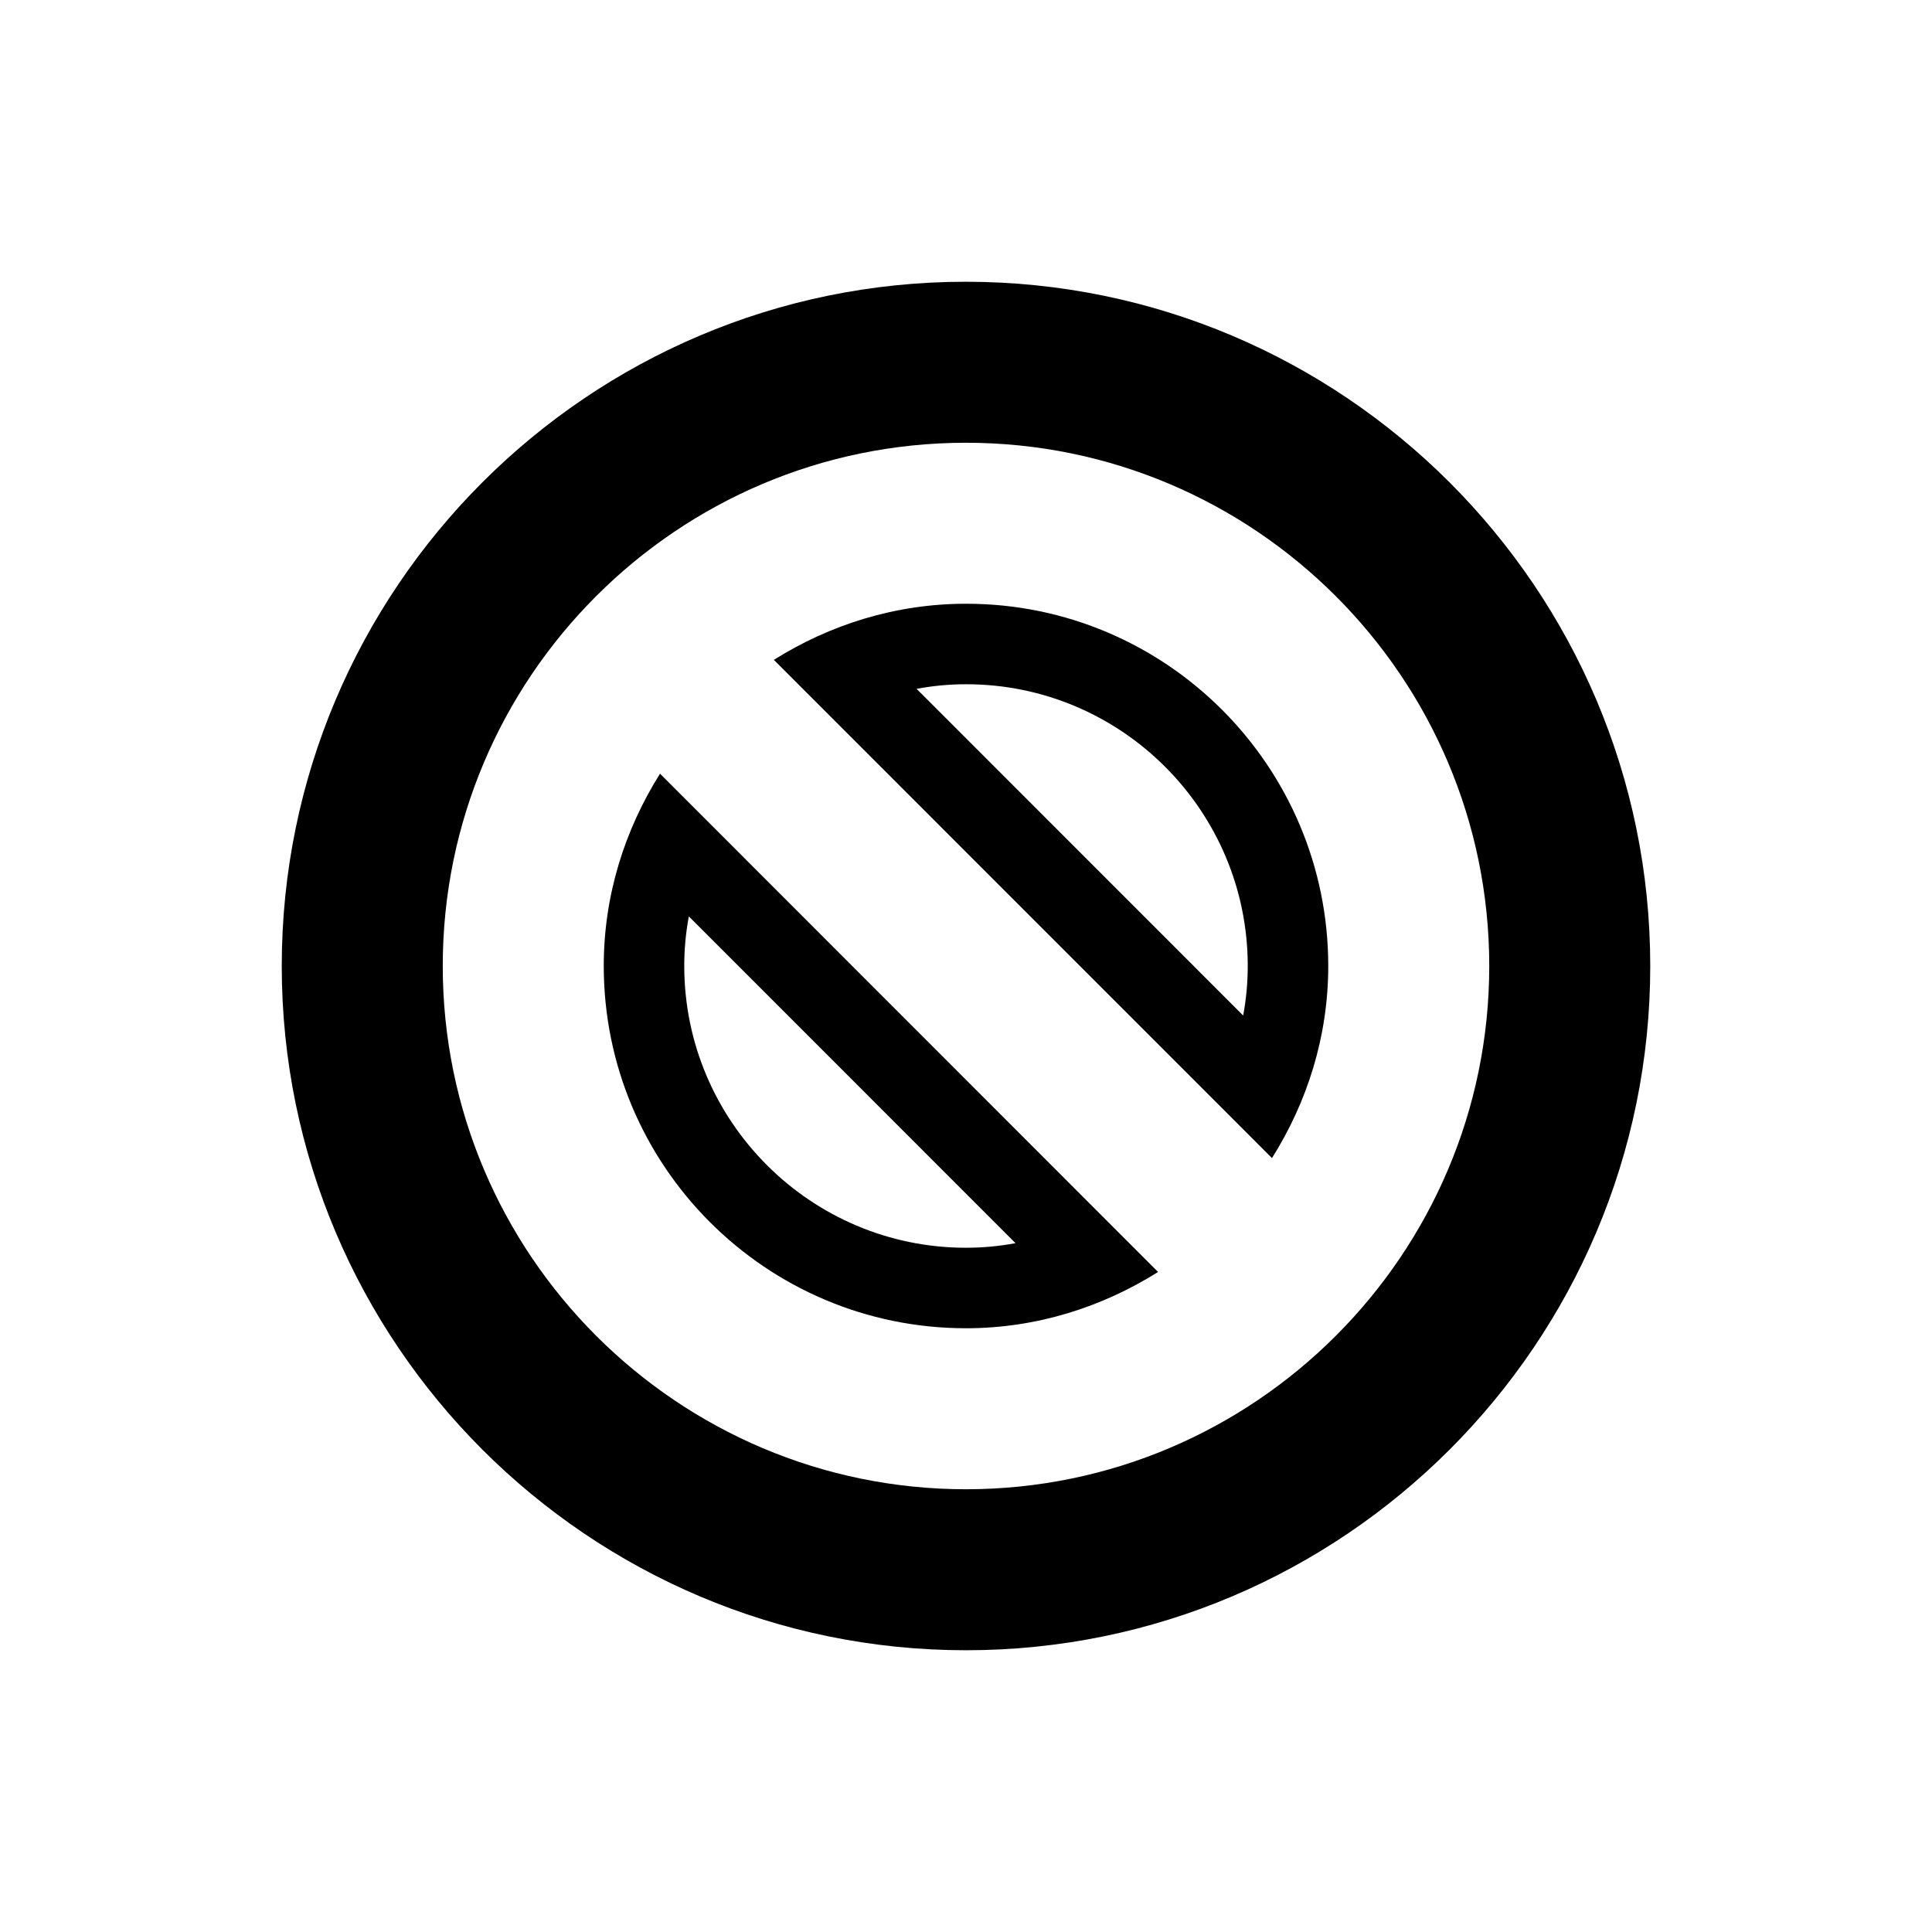
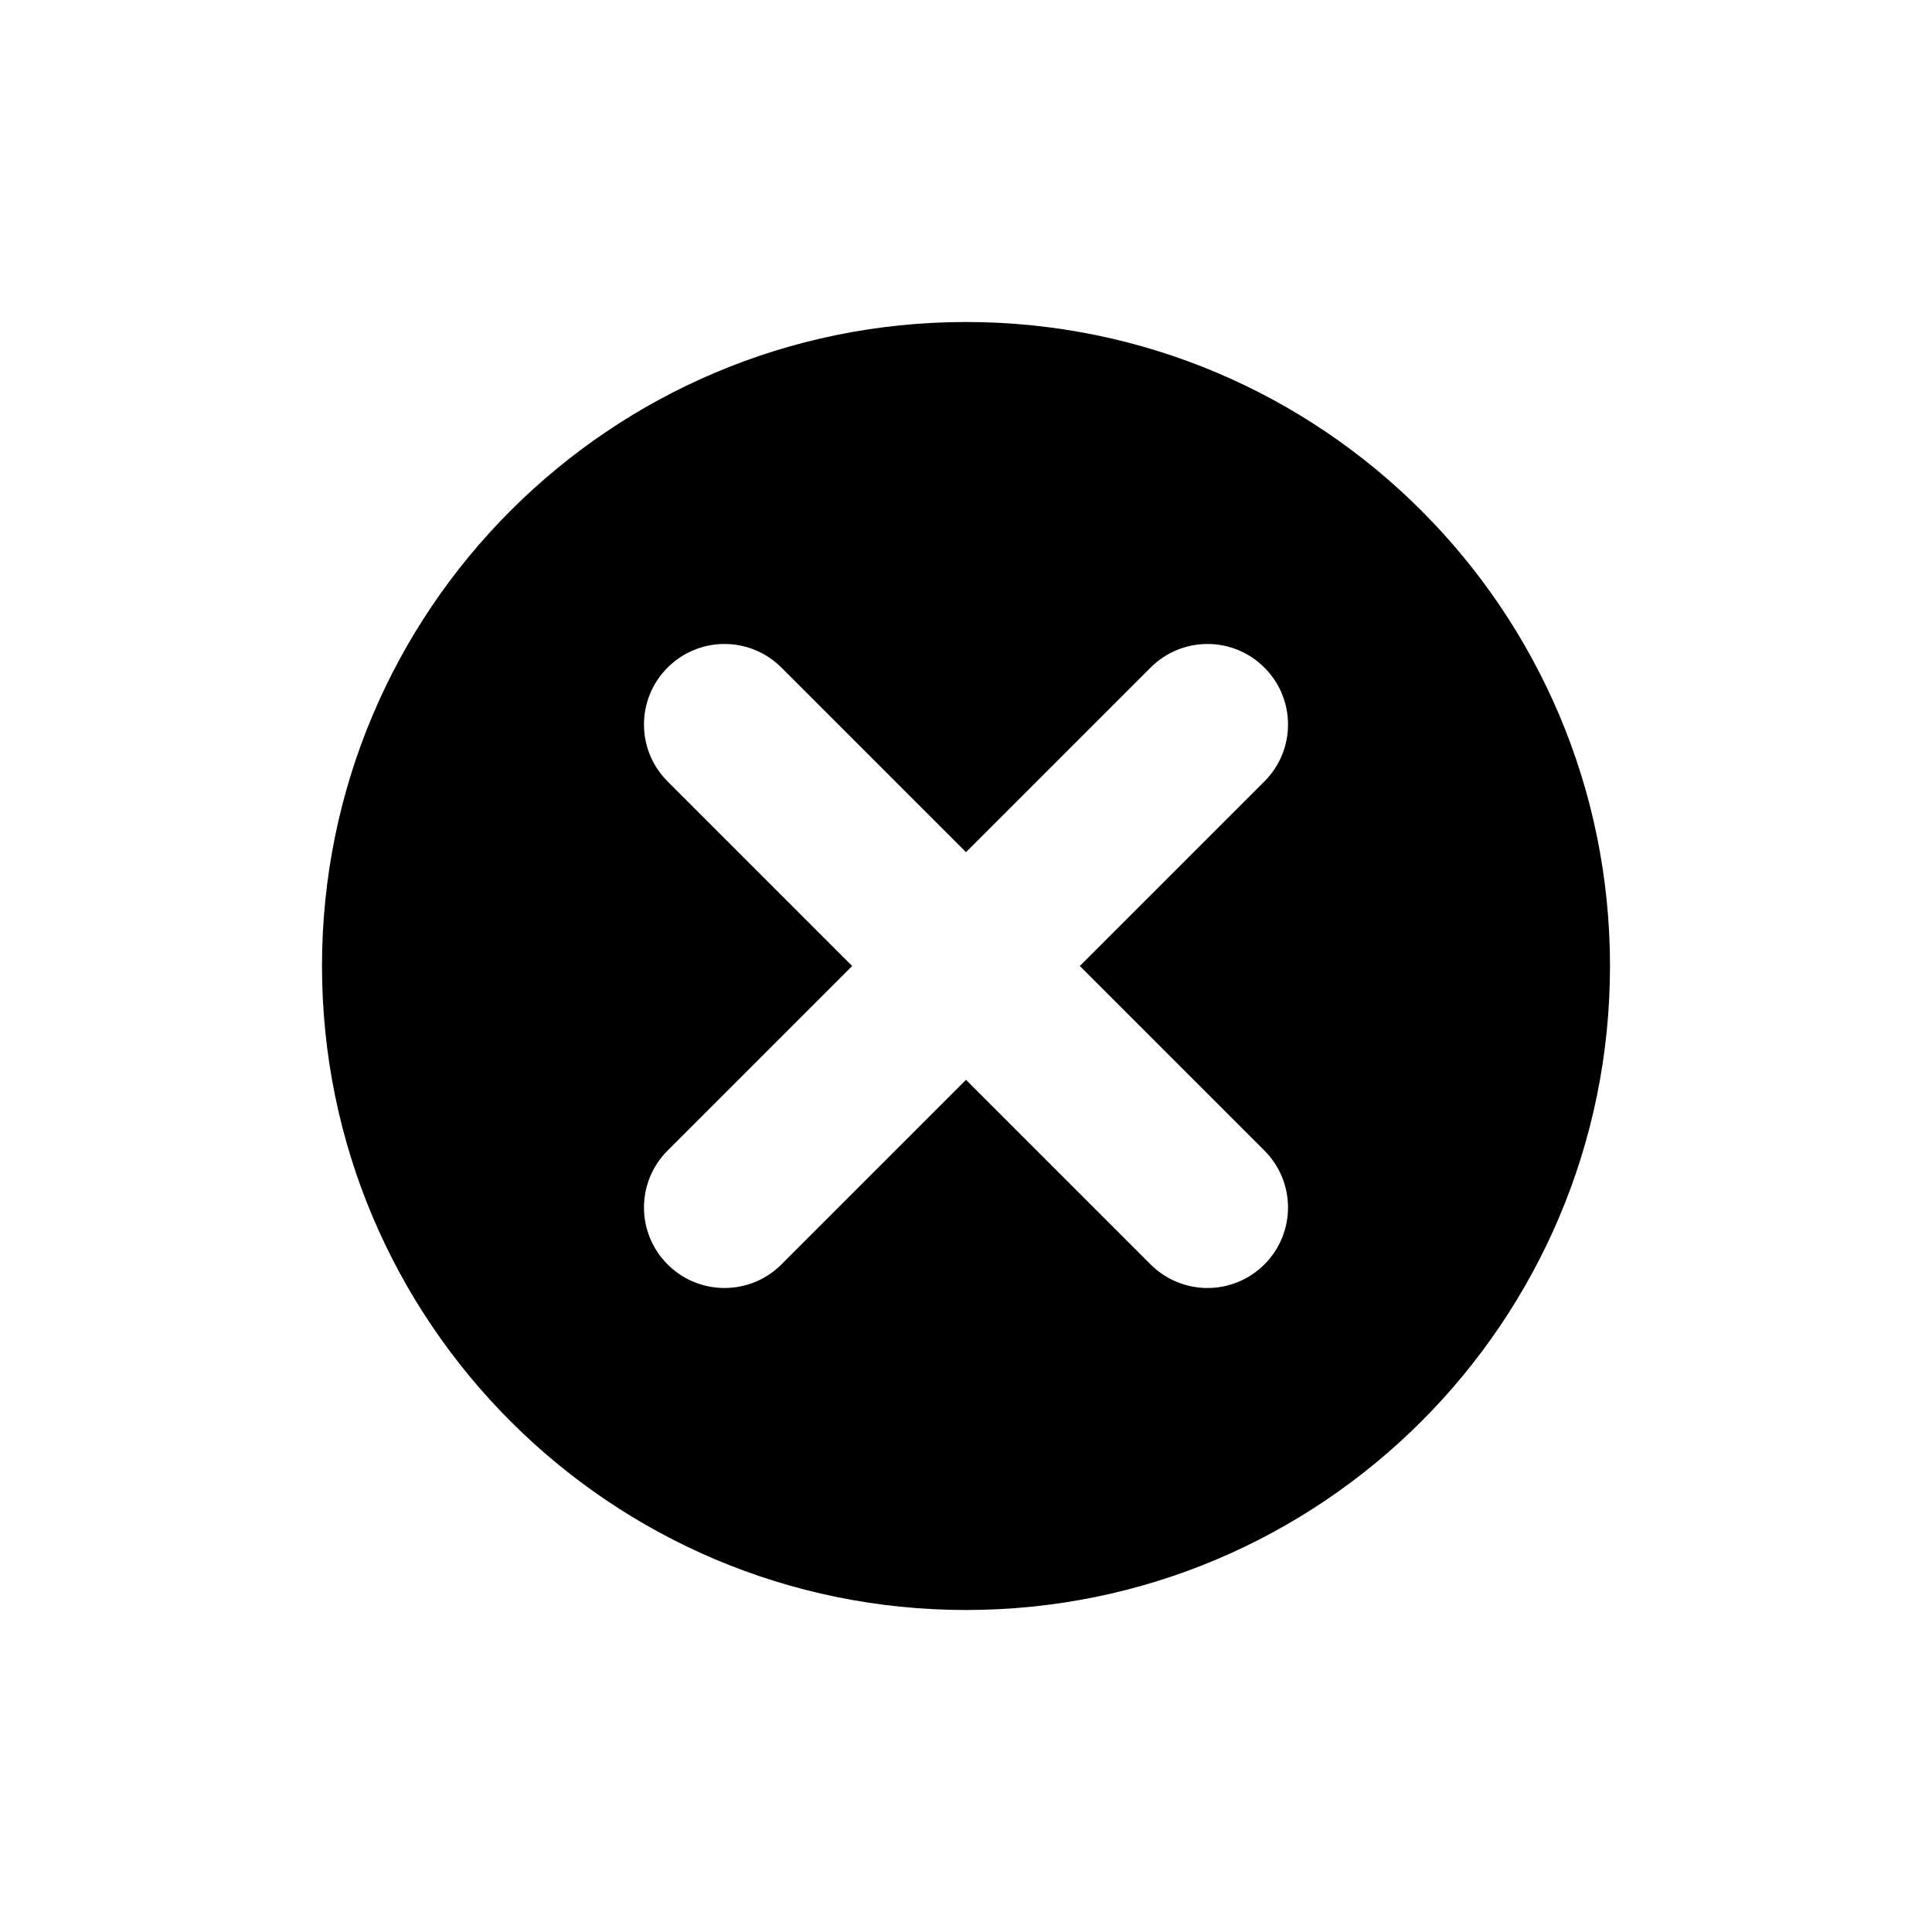
- <svg xmlns="http://www.w3.org/2000/svg" version="1.1" id="Layer_1" x="0px" y="0px" width="24px" height="24px" viewBox="0 0 24 24" style="enable-background:new 0 0 24 24;" xml:space="preserve">
-   <g>
-     <path d="M12,20.5c-4.687,0-8.5-3.813-8.5-8.5s3.812-8.5,8.497-8.5c4.69,0,8.503,3.813,8.503,8.5S16.687,20.5,12,20.5z M12,5.5   c-3.586,0-6.5,2.916-6.5,6.5s2.916,6.5,6.5,6.5s6.5-2.916,6.5-6.5S15.584,5.5,12,5.5z" />
-   </g>
-   <g>
-     <g>
-       <path d="M12.003,8.5c1.928,0,3.497,1.57,3.497,3.5c0,0.206-0.019,0.412-0.057,0.615l-4.057-4.058C11.589,8.519,11.794,8.5,12,8.5    H12.003 M12.003,7.5c-0.001,0-0.002,0-0.003,0c-0.879,0-1.694,0.262-2.387,0.697l6.188,6.189C16.237,13.693,16.5,12.879,16.5,12    C16.5,9.517,14.486,7.5,12.003,7.5L12.003,7.5z" />
-     </g>
-     <g>
-       <path d="M8.557,11.384l4.058,4.059C12.412,15.481,12.207,15.5,12,15.5c-1.93,0-3.5-1.571-3.5-3.502    C8.5,11.792,8.519,11.586,8.557,11.384 M8.199,9.611C7.763,10.305,7.5,11.119,7.5,11.998c0,2.486,2.016,4.502,4.5,4.502    c0.879,0,1.693-0.264,2.386-0.699L8.199,9.611L8.199,9.611z" />
-     </g>
-   </g>
+ <svg xmlns="http://www.w3.org/2000/svg" version="1.2" baseProfile="tiny" id="Layer_1" x="0px" y="0px" width="24px" height="24px" viewBox="0 0 24 24" xml:space="preserve">
+   <path d="M12,4c-4.419,0-8,3.582-8,8s3.581,8,8,8s8-3.582,8-8S16.419,4,12,4z M15.707,14.293c0.391,0.391,0.391,1.023,0,1.414  C15.512,15.902,15.256,16,15,16s-0.512-0.098-0.707-0.293L12,13.414l-2.293,2.293C9.512,15.902,9.256,16,9,16  s-0.512-0.098-0.707-0.293c-0.391-0.391-0.391-1.023,0-1.414L10.586,12L8.293,9.707c-0.391-0.391-0.391-1.023,0-1.414  s1.023-0.391,1.414,0L12,10.586l2.293-2.293c0.391-0.391,1.023-0.391,1.414,0s0.391,1.023,0,1.414L13.414,12L15.707,14.293z" />
</svg>
